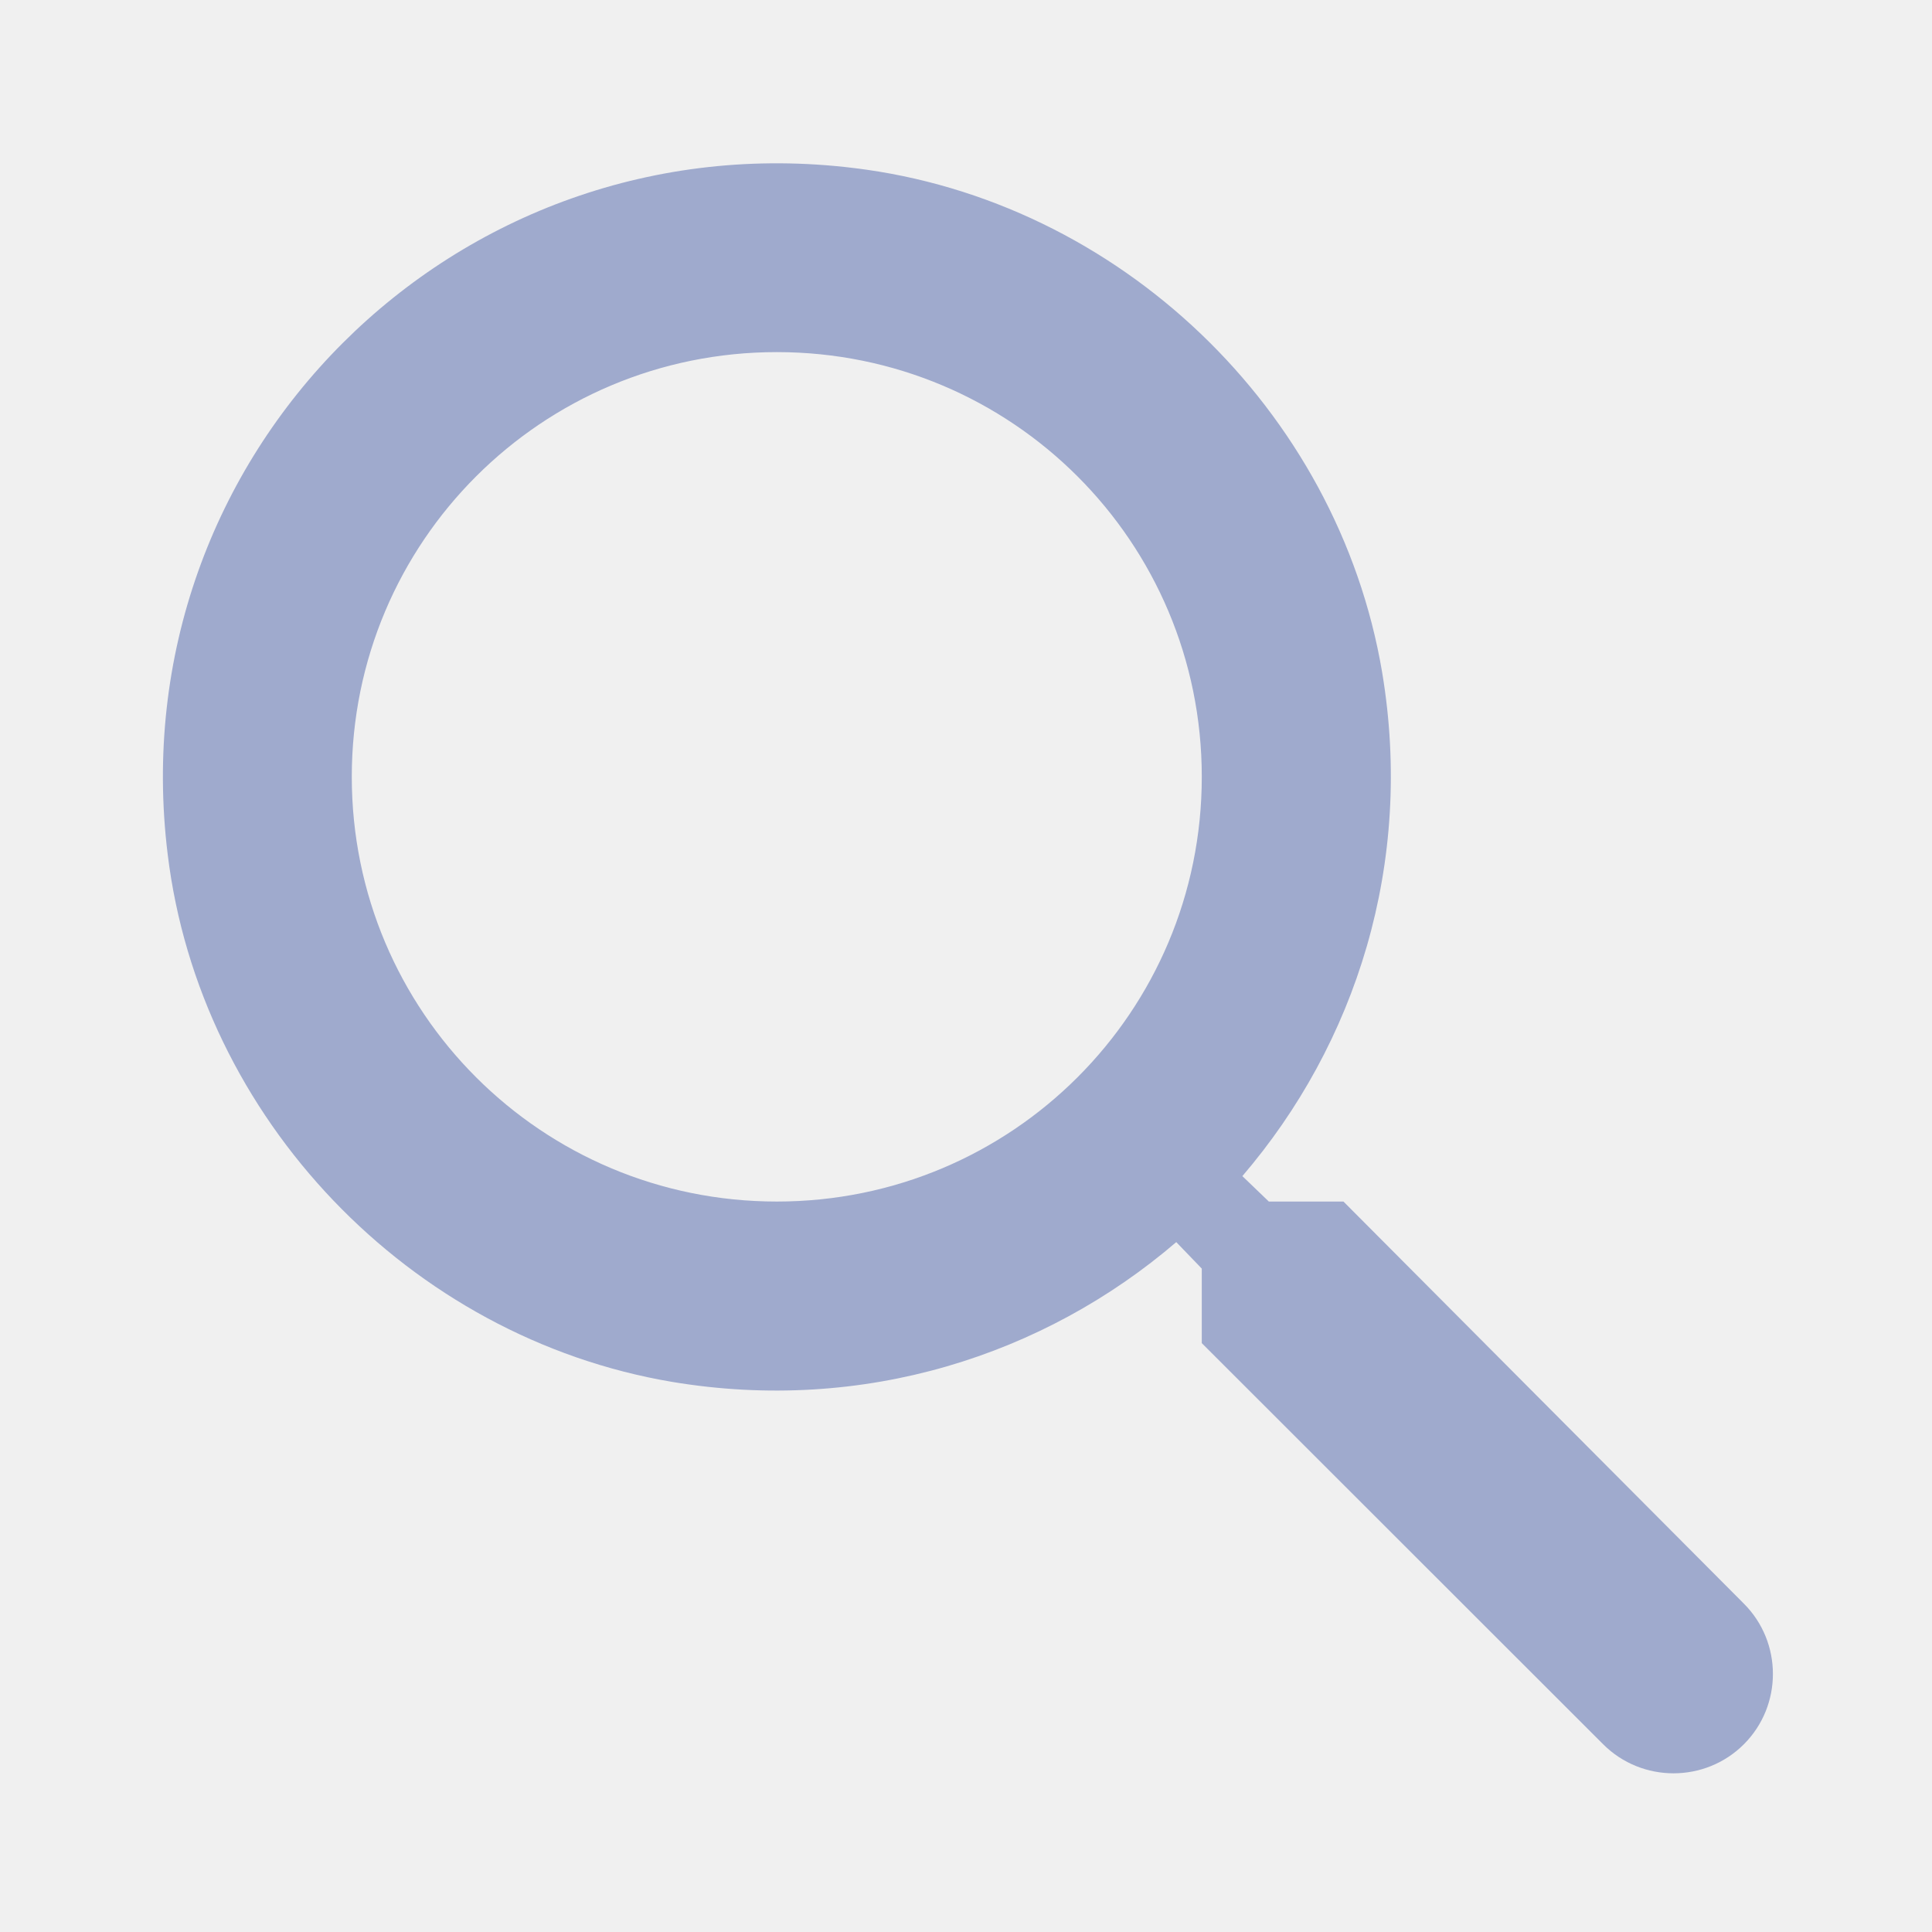
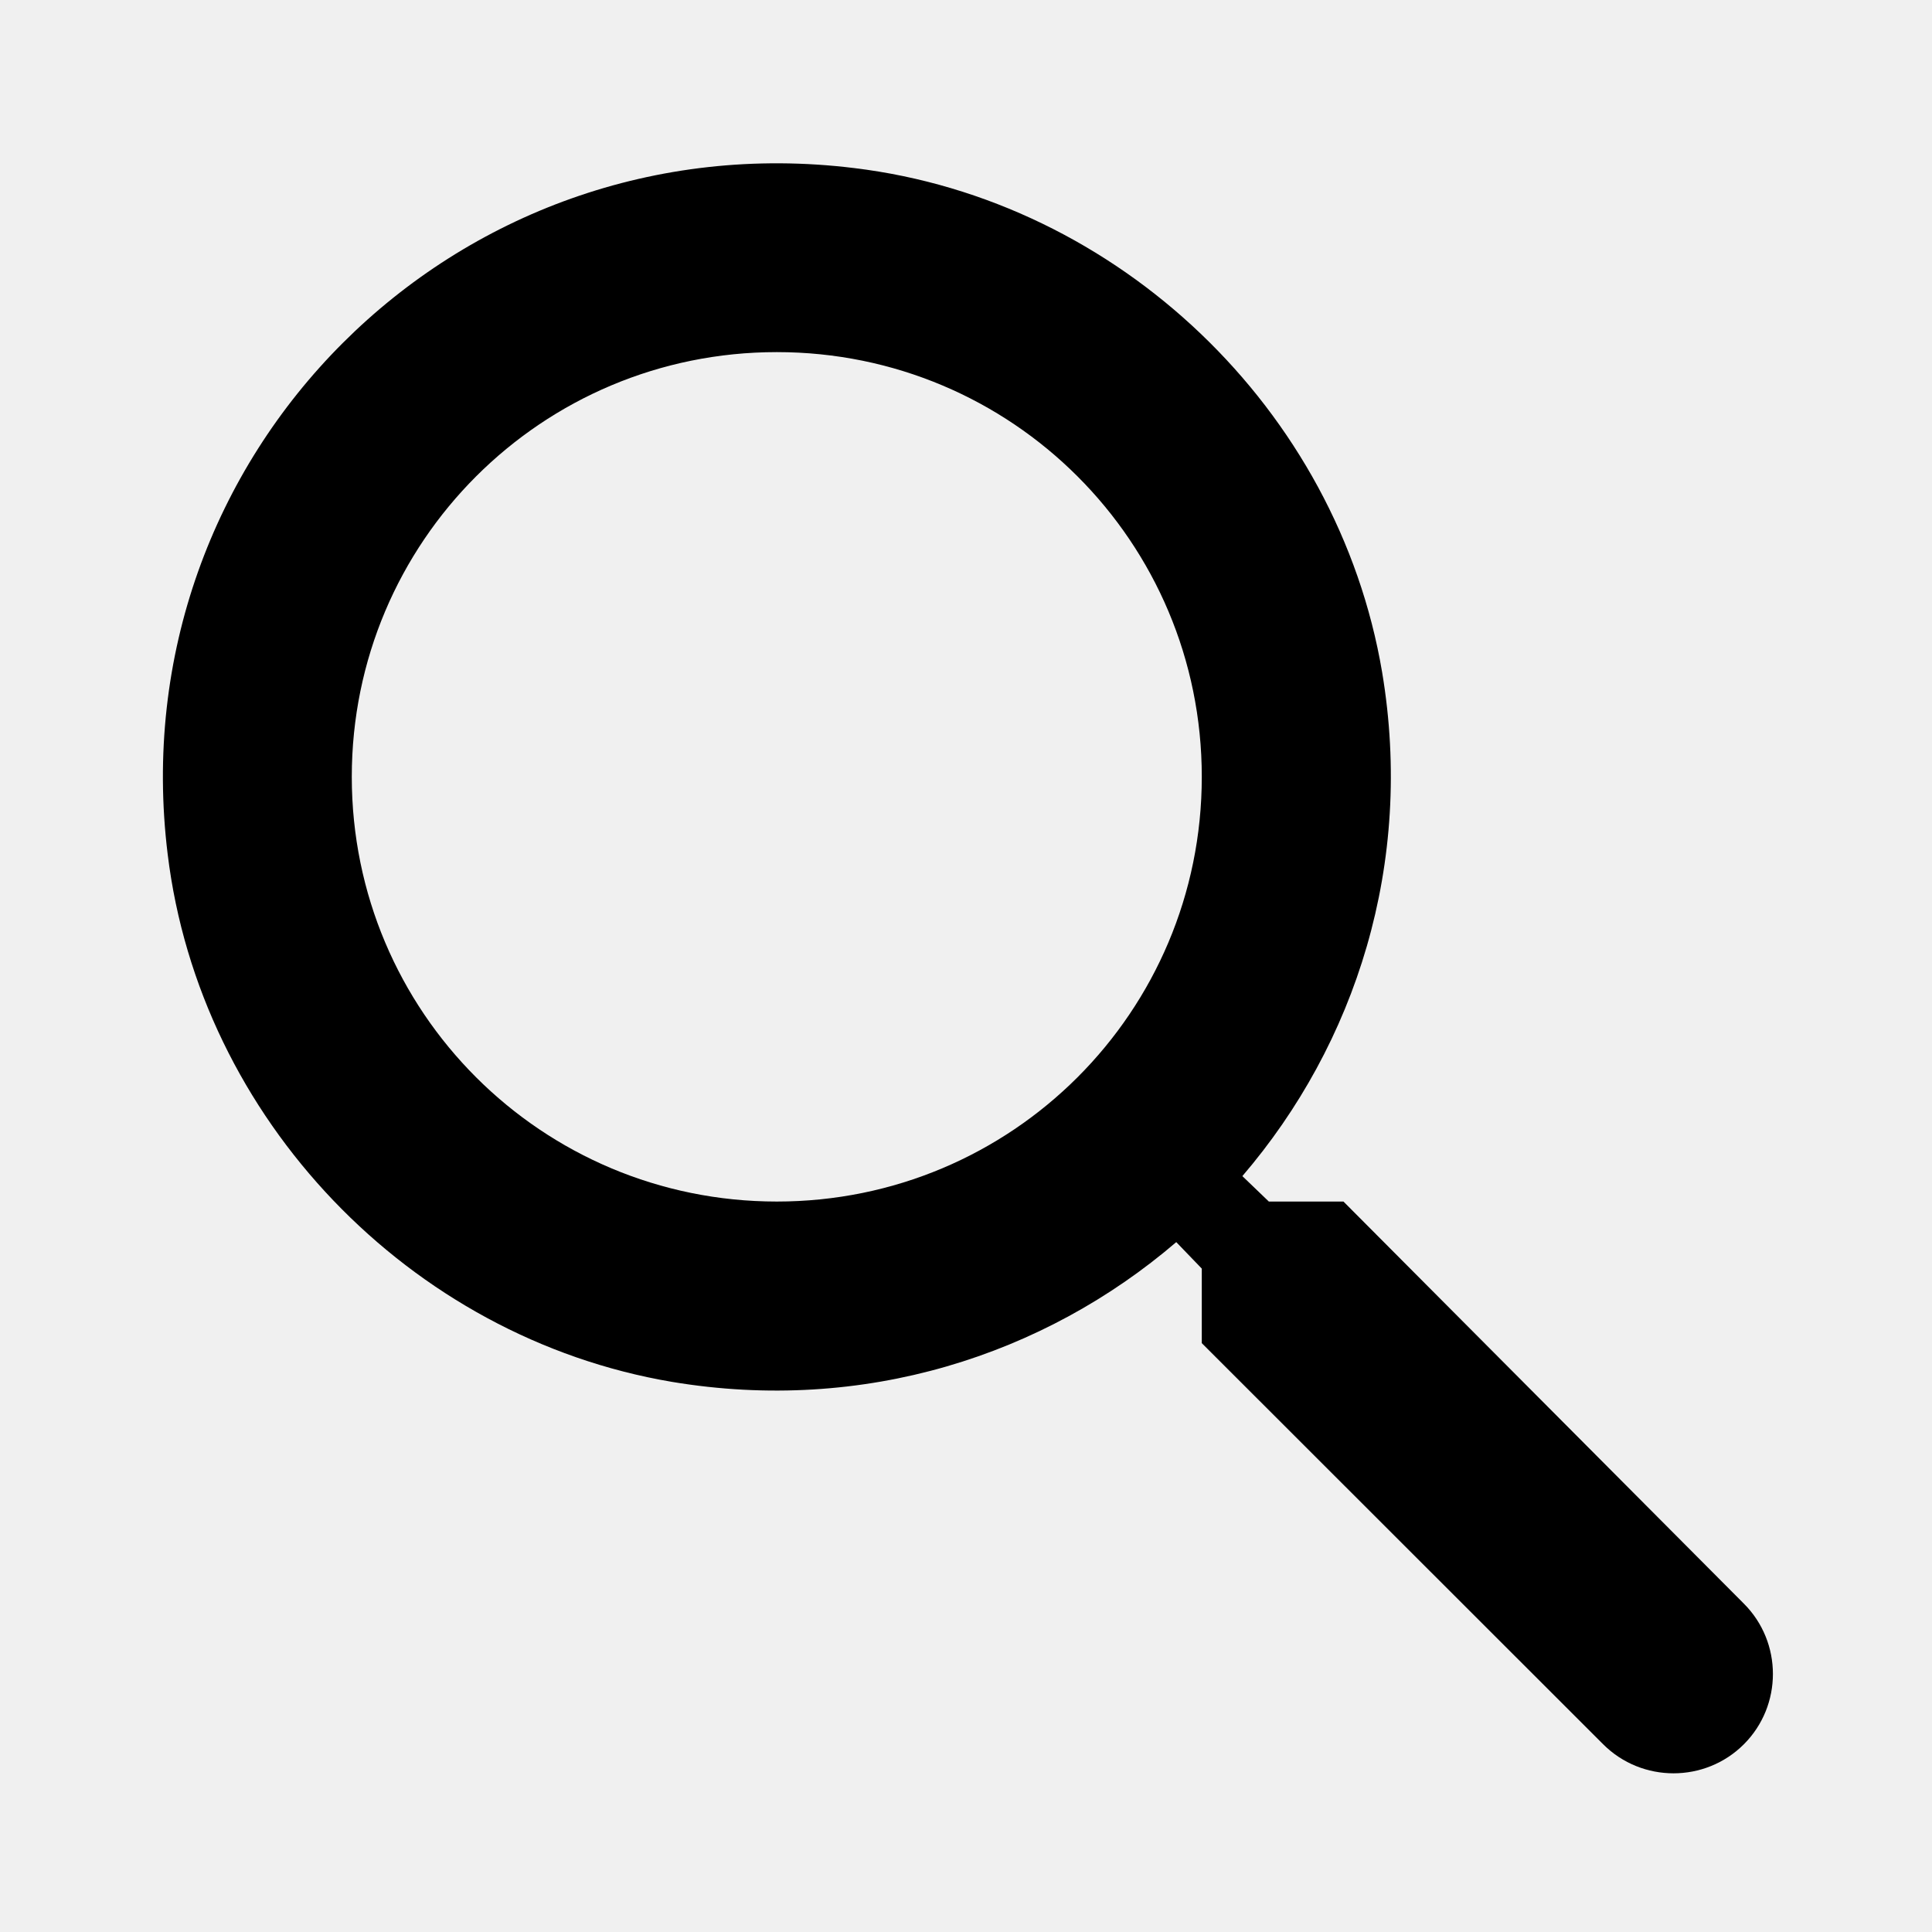
<svg xmlns="http://www.w3.org/2000/svg" width="24" height="24" viewBox="0 0 24 24" fill="none">
  <g clip-path="url(#clip0_380_7776)">
-     <path d="M16.689 14.926H15.762L15.433 14.61C16.841 12.968 17.568 10.729 17.169 8.349C16.618 5.089 13.896 2.486 10.612 2.088C5.649 1.478 1.473 5.652 2.083 10.612C2.482 13.895 5.086 16.615 8.347 17.166C10.729 17.564 12.97 16.837 14.612 15.43L14.929 15.759V16.685L19.915 21.668C20.396 22.149 21.182 22.149 21.663 21.668C22.144 21.187 22.144 20.402 21.663 19.921L16.689 14.926ZM9.65 14.926C6.729 14.926 4.37 12.57 4.37 9.65C4.37 6.731 6.729 4.374 9.65 4.374C12.571 4.374 14.929 6.731 14.929 9.65C14.929 12.57 12.571 14.926 9.65 14.926Z" fill="#9FAACD" />
+     <path d="M16.689 14.926H15.762L15.433 14.61C16.841 12.968 17.568 10.729 17.169 8.349C16.618 5.089 13.896 2.486 10.612 2.088C5.649 1.478 1.473 5.652 2.083 10.612C2.482 13.895 5.086 16.615 8.347 17.166C10.729 17.564 12.97 16.837 14.612 15.43L14.929 15.759V16.685L19.915 21.668C20.396 22.149 21.182 22.149 21.663 21.668C22.144 21.187 22.144 20.402 21.663 19.921L16.689 14.926ZM9.65 14.926C6.729 14.926 4.37 12.57 4.37 9.65C4.37 6.731 6.729 4.374 9.65 4.374C12.571 4.374 14.929 6.731 14.929 9.65C14.929 12.57 12.571 14.926 9.65 14.926Z" fill="currentColor" />
  </g>
  <defs>
    <clipPath id="clip0_380_7776">
      <rect width="24" height="24" fill="white" />
    </clipPath>
  </defs>
</svg>
